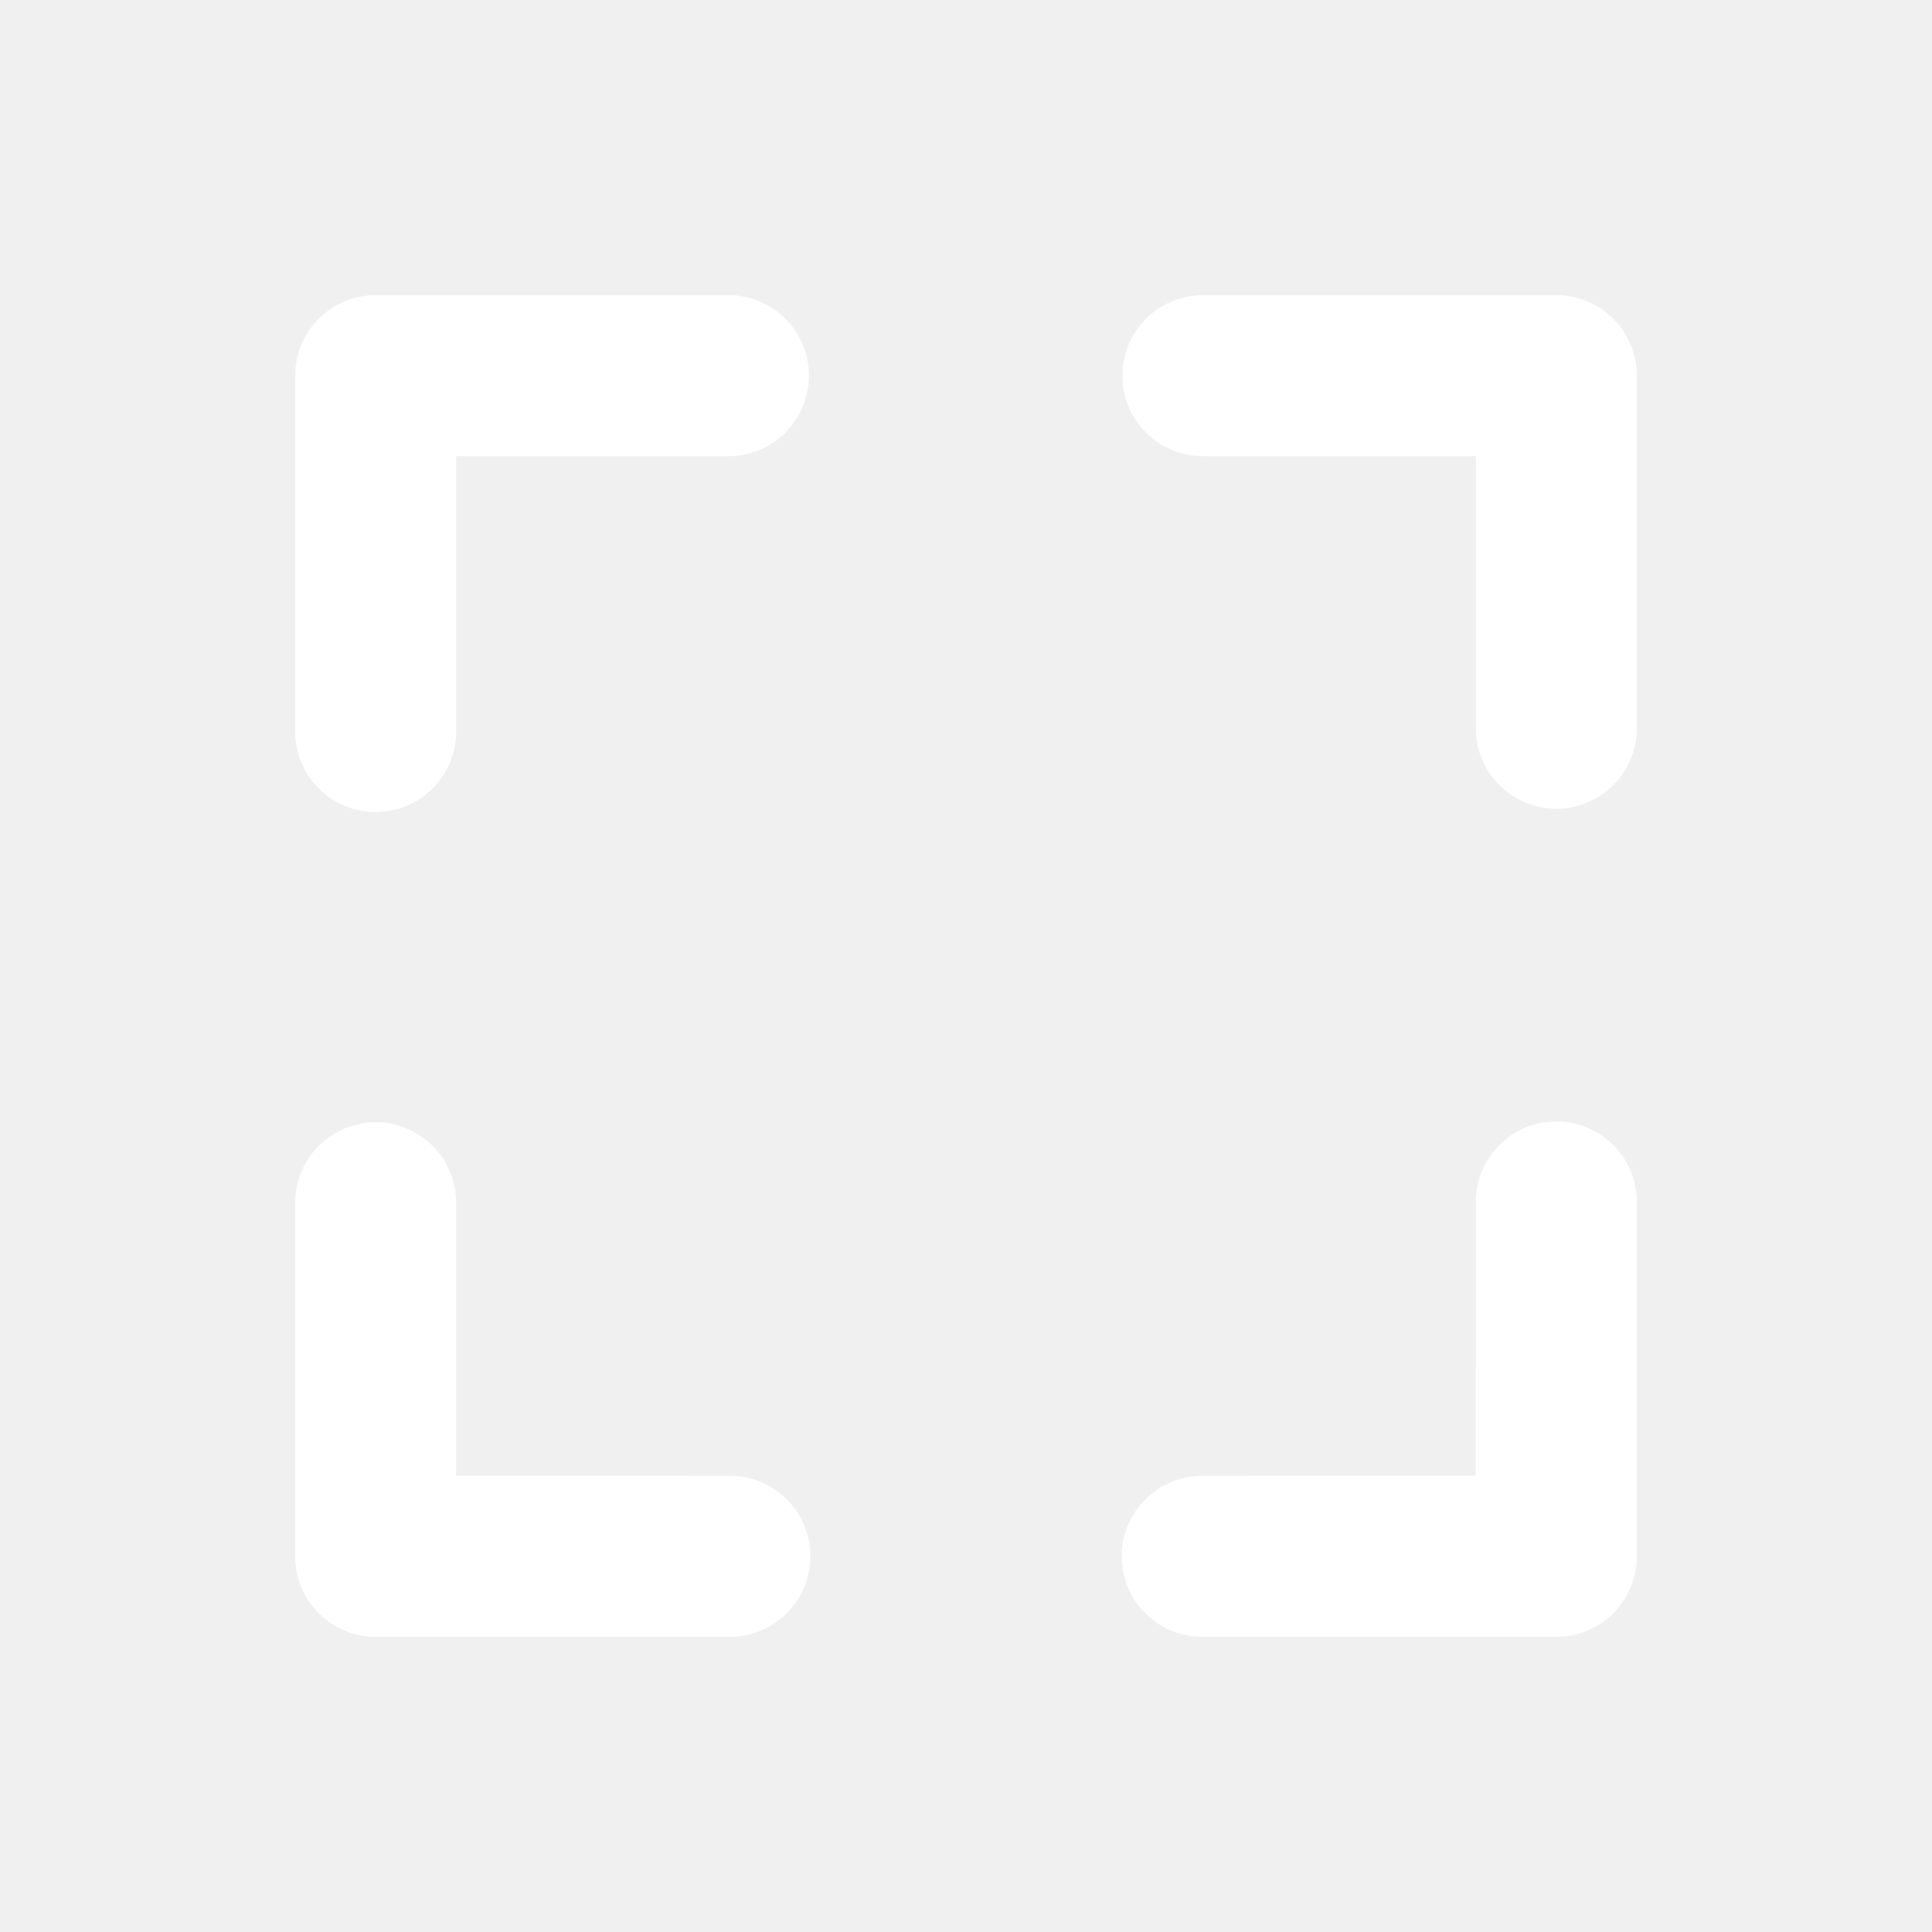
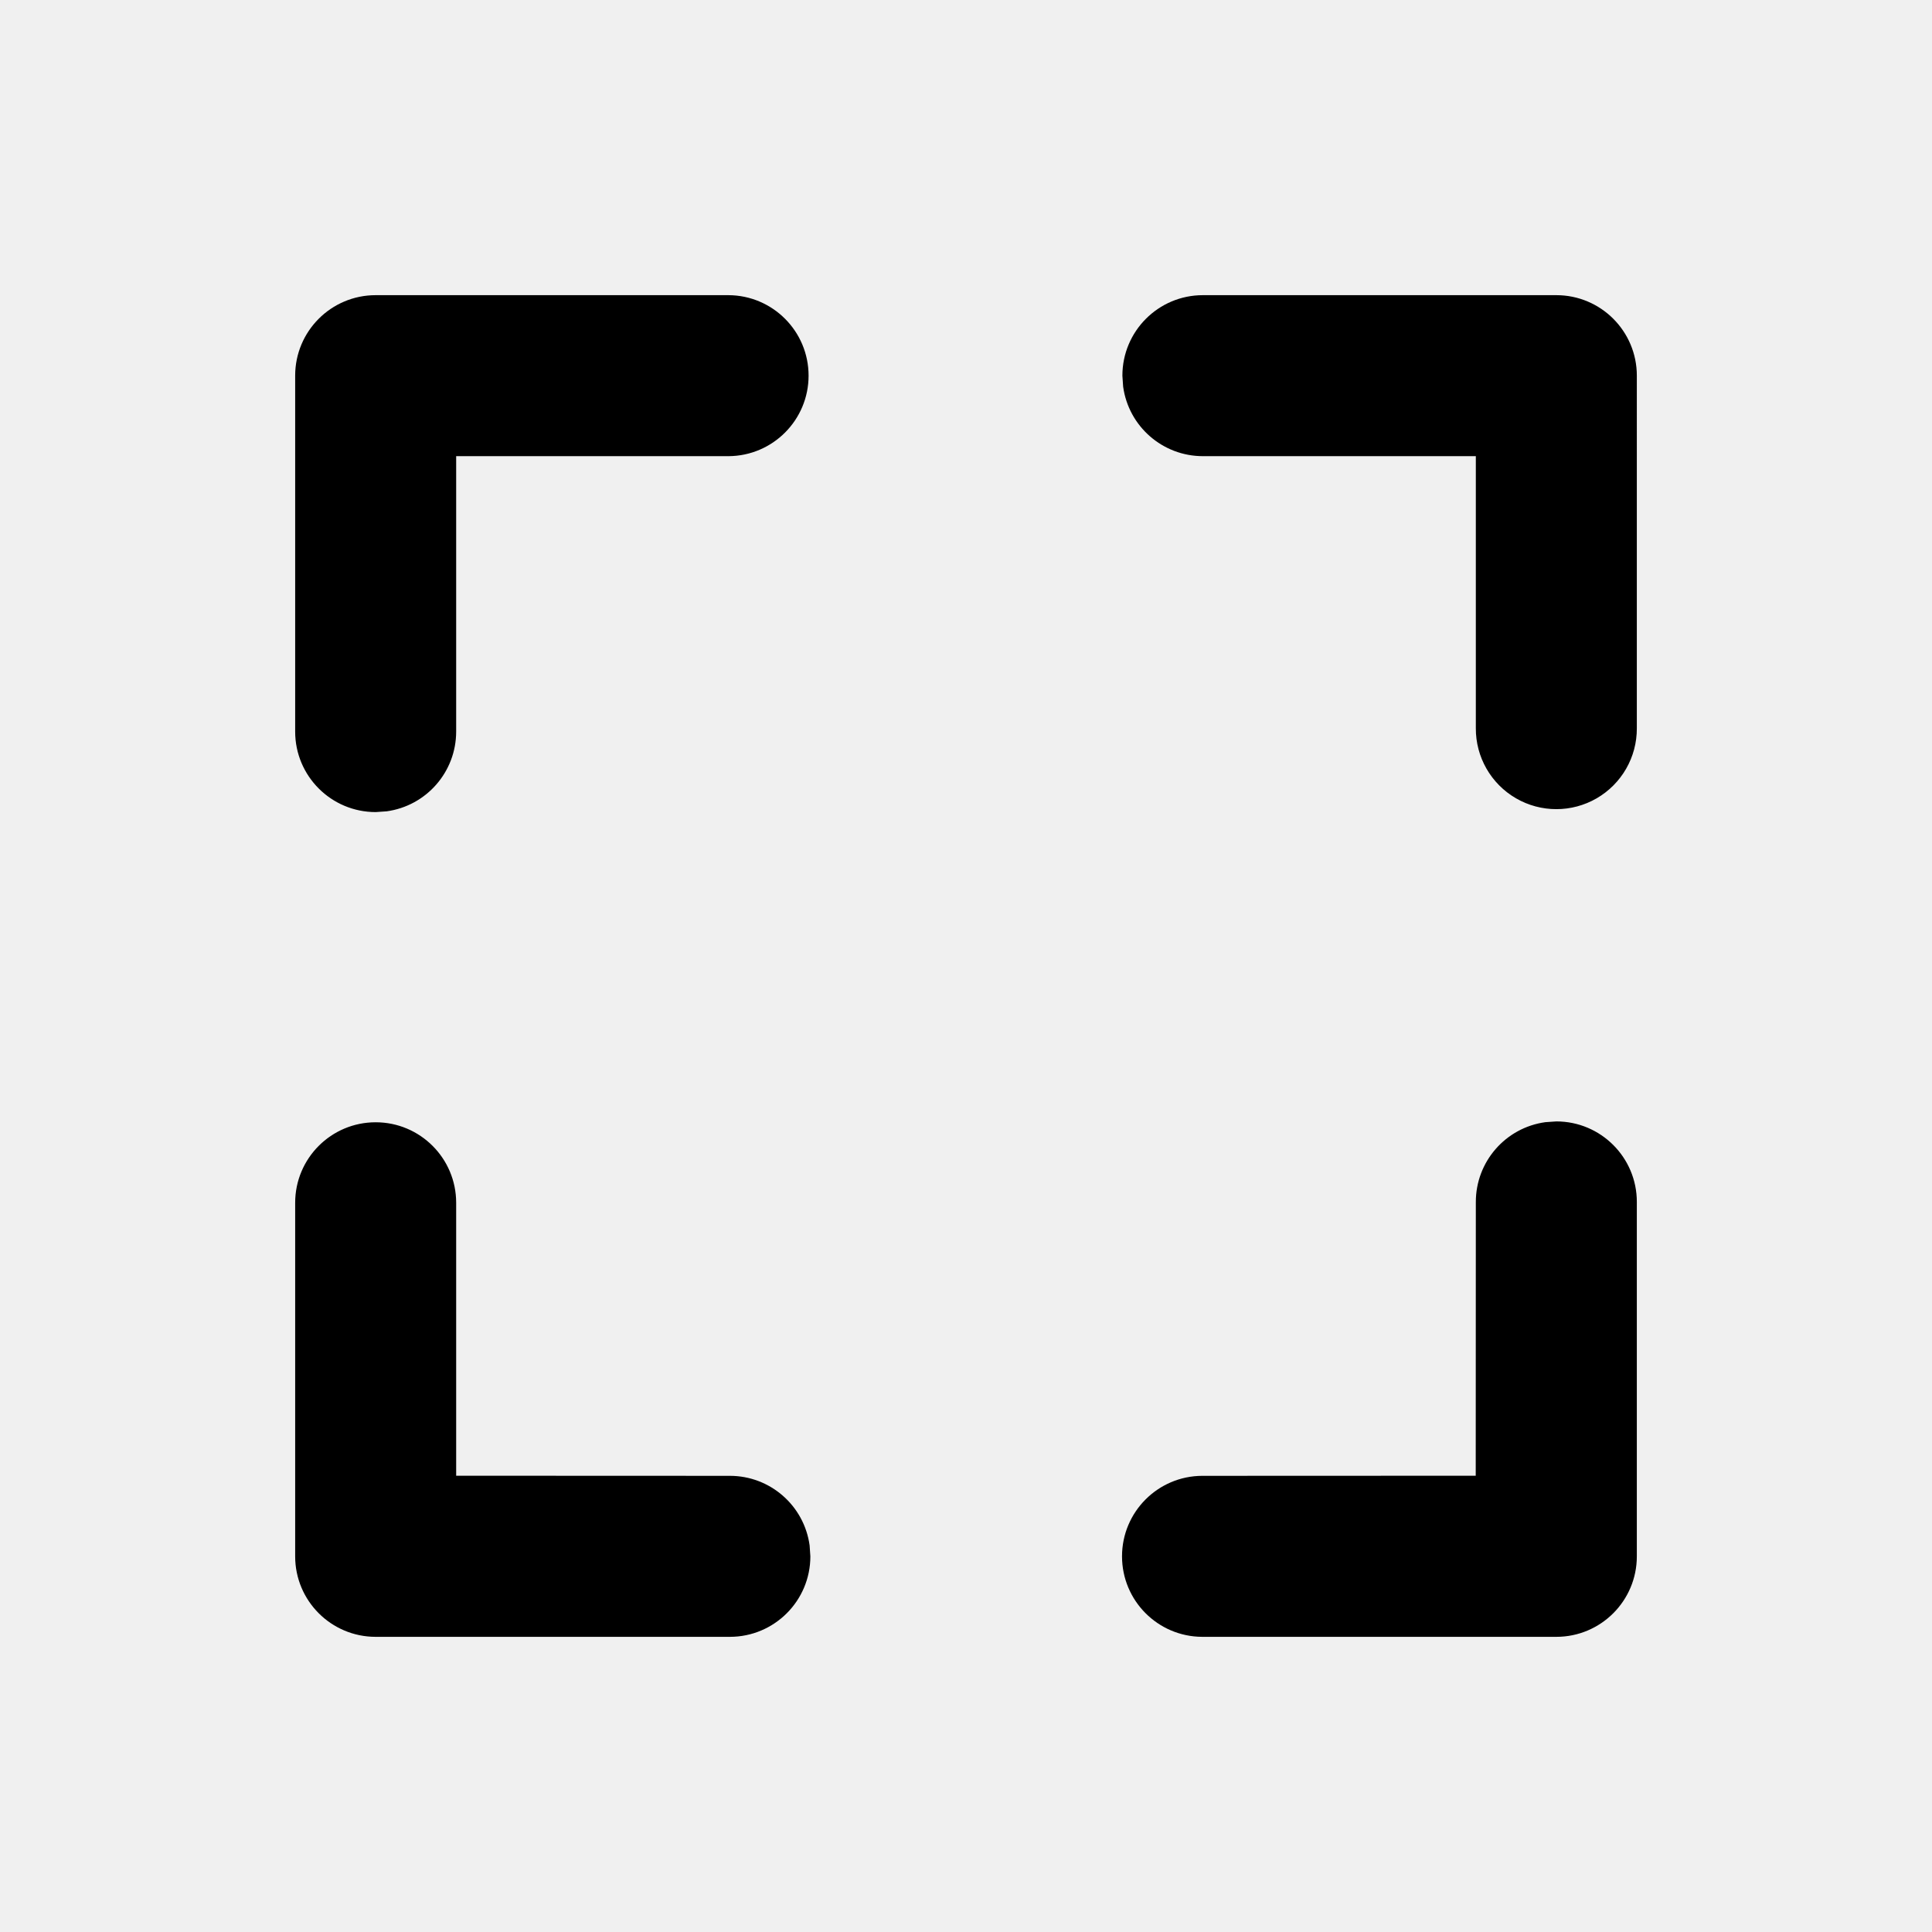
- <svg xmlns="http://www.w3.org/2000/svg" width="18px" height="18px" viewBox="0 0 18 18" version="1.1">
-   <g id="0430需求" stroke="none" stroke-width="1" fill="none" fill-rule="evenodd">
-     <g id="1、视频播放器" transform="translate(-235, -791)">
-       <g id="plyr-enter-fullscreen" transform="translate(235, 791)">
-         <rect id="矩形备份-4" fill-opacity="0" fill="#D8D8D8" x="0" y="0" width="18" height="18" />
-         <g id="编组-3">
-           <rect id="矩形" stroke="#979797" fill="#D8D8D8" opacity="0" x="0.5" y="0.5" width="17" height="17" />
-           <path d="M14.5,2.75 C14.914,2.75 15.25,3.086 15.25,3.5 L15.25,6.785 C15.25,7.199 14.914,7.535 14.5,7.535 C14.086,7.535 13.75,7.199 13.75,6.785 L13.75,4.25 L11.207,4.25 C10.828,4.25 10.514,3.968 10.464,3.602 L10.457,3.5 C10.457,3.086 10.793,2.75 11.207,2.75 L14.5,2.75 Z M14.5,10.448 C14.914,10.448 15.25,10.784 15.25,11.198 L15.25,14.5 C15.25,14.914 14.914,15.25 14.5,15.25 L11.201,15.25 C10.786,15.25 10.451,14.914 10.451,14.5 C10.451,14.086 10.786,13.75 11.201,13.75 L13.749,13.749 L13.75,11.198 C13.75,10.818 14.032,10.505 14.398,10.455 L14.5,10.448 Z M3.5,10.456 C3.914,10.456 4.25,10.792 4.25,11.206 L4.25,13.749 L6.8,13.75 C7.18,13.75 7.493,14.032 7.543,14.398 L7.55,14.5 C7.55,14.914 7.214,15.25 6.8,15.25 L3.5,15.25 C3.086,15.25 2.75,14.914 2.75,14.5 L2.75,11.206 C2.75,10.792 3.086,10.456 3.5,10.456 Z M6.787,2.75 C7.201,2.75 7.537,3.086 7.537,3.5 C7.537,3.914 7.201,4.25 6.787,4.25 L4.25,4.25 L4.25,6.816 C4.25,7.195 3.968,7.509 3.602,7.559 L3.5,7.566 C3.086,7.566 2.75,7.23 2.75,6.816 L2.75,3.5 C2.75,3.086 3.086,2.75 3.5,2.75 L6.787,2.75 Z" id="形状" fill="#FFFFFF" fill-rule="nonzero" />
-         </g>
-       </g>
-     </g>
-   </g>
+ <svg xmlns="http://www.w3.org/2000/svg" t="1687691594871" class="icon" viewBox="0 0 1024 1024" version="1.1" p-id="8743" width="200" height="200">
+   <path d="M824.889 156.444a42.667 42.667 0 0 1 42.667 42.667v186.88a42.667 42.667 0 1 1-85.333 0V241.778h-144.668a42.667 42.667 0 0 1-42.268-36.864l-0.398-5.803a42.667 42.667 0 0 1 42.667-42.667H824.889z m0 437.931a42.667 42.667 0 0 1 42.667 42.667V824.889a42.667 42.667 0 0 1-42.667 42.667h-187.733a42.667 42.667 0 0 1 0-85.333l145.01-0.057 0.057-145.067a42.667 42.667 0 0 1 36.864-42.325l5.803-0.398z m-625.778 0.455a42.667 42.667 0 0 1 42.667 42.667v144.668l145.067 0.057a42.667 42.667 0 0 1 42.268 36.864l0.398 5.803a42.667 42.667 0 0 1-42.667 42.667H199.111a42.667 42.667 0 0 1-42.667-42.667v-187.392a42.667 42.667 0 0 1 42.667-42.667zM386.105 156.444a42.667 42.667 0 0 1 0 85.333H241.778v145.977a42.667 42.667 0 0 1-36.864 42.268l-5.803 0.398a42.667 42.667 0 0 1-42.667-42.667V199.111a42.667 42.667 0 0 1 42.667-42.667h186.994z" p-id="8744" />
</svg>
